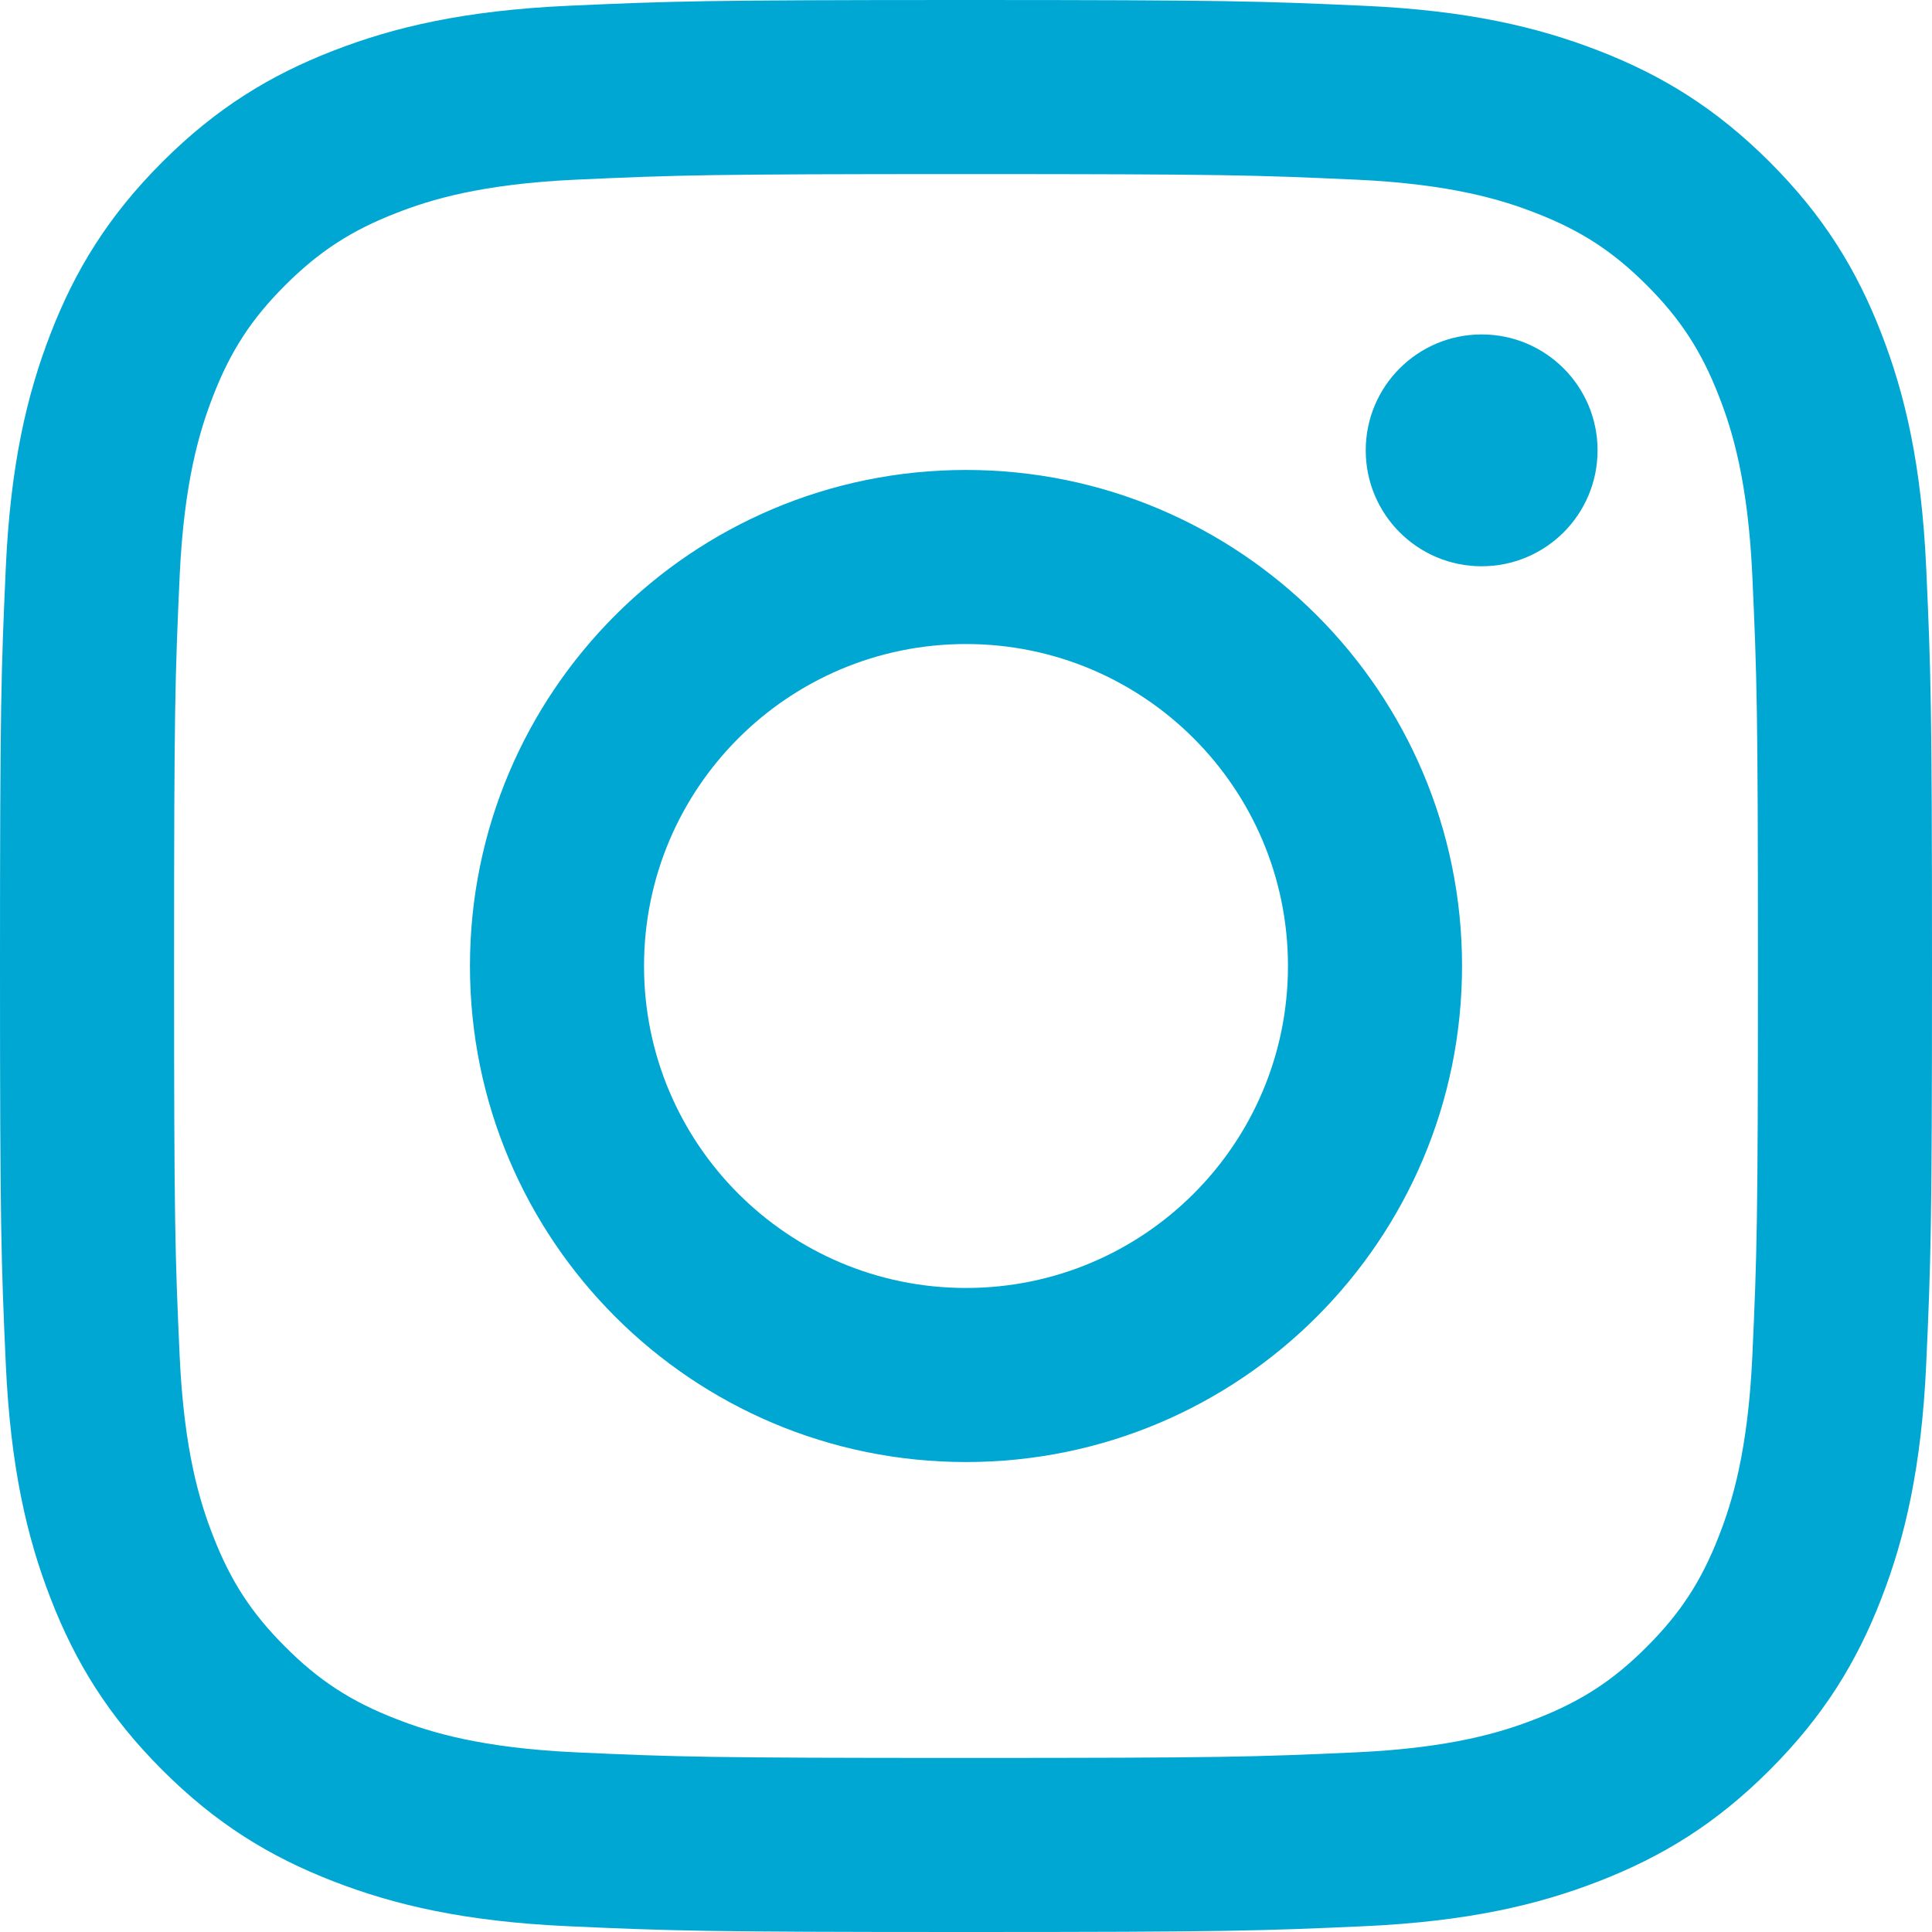
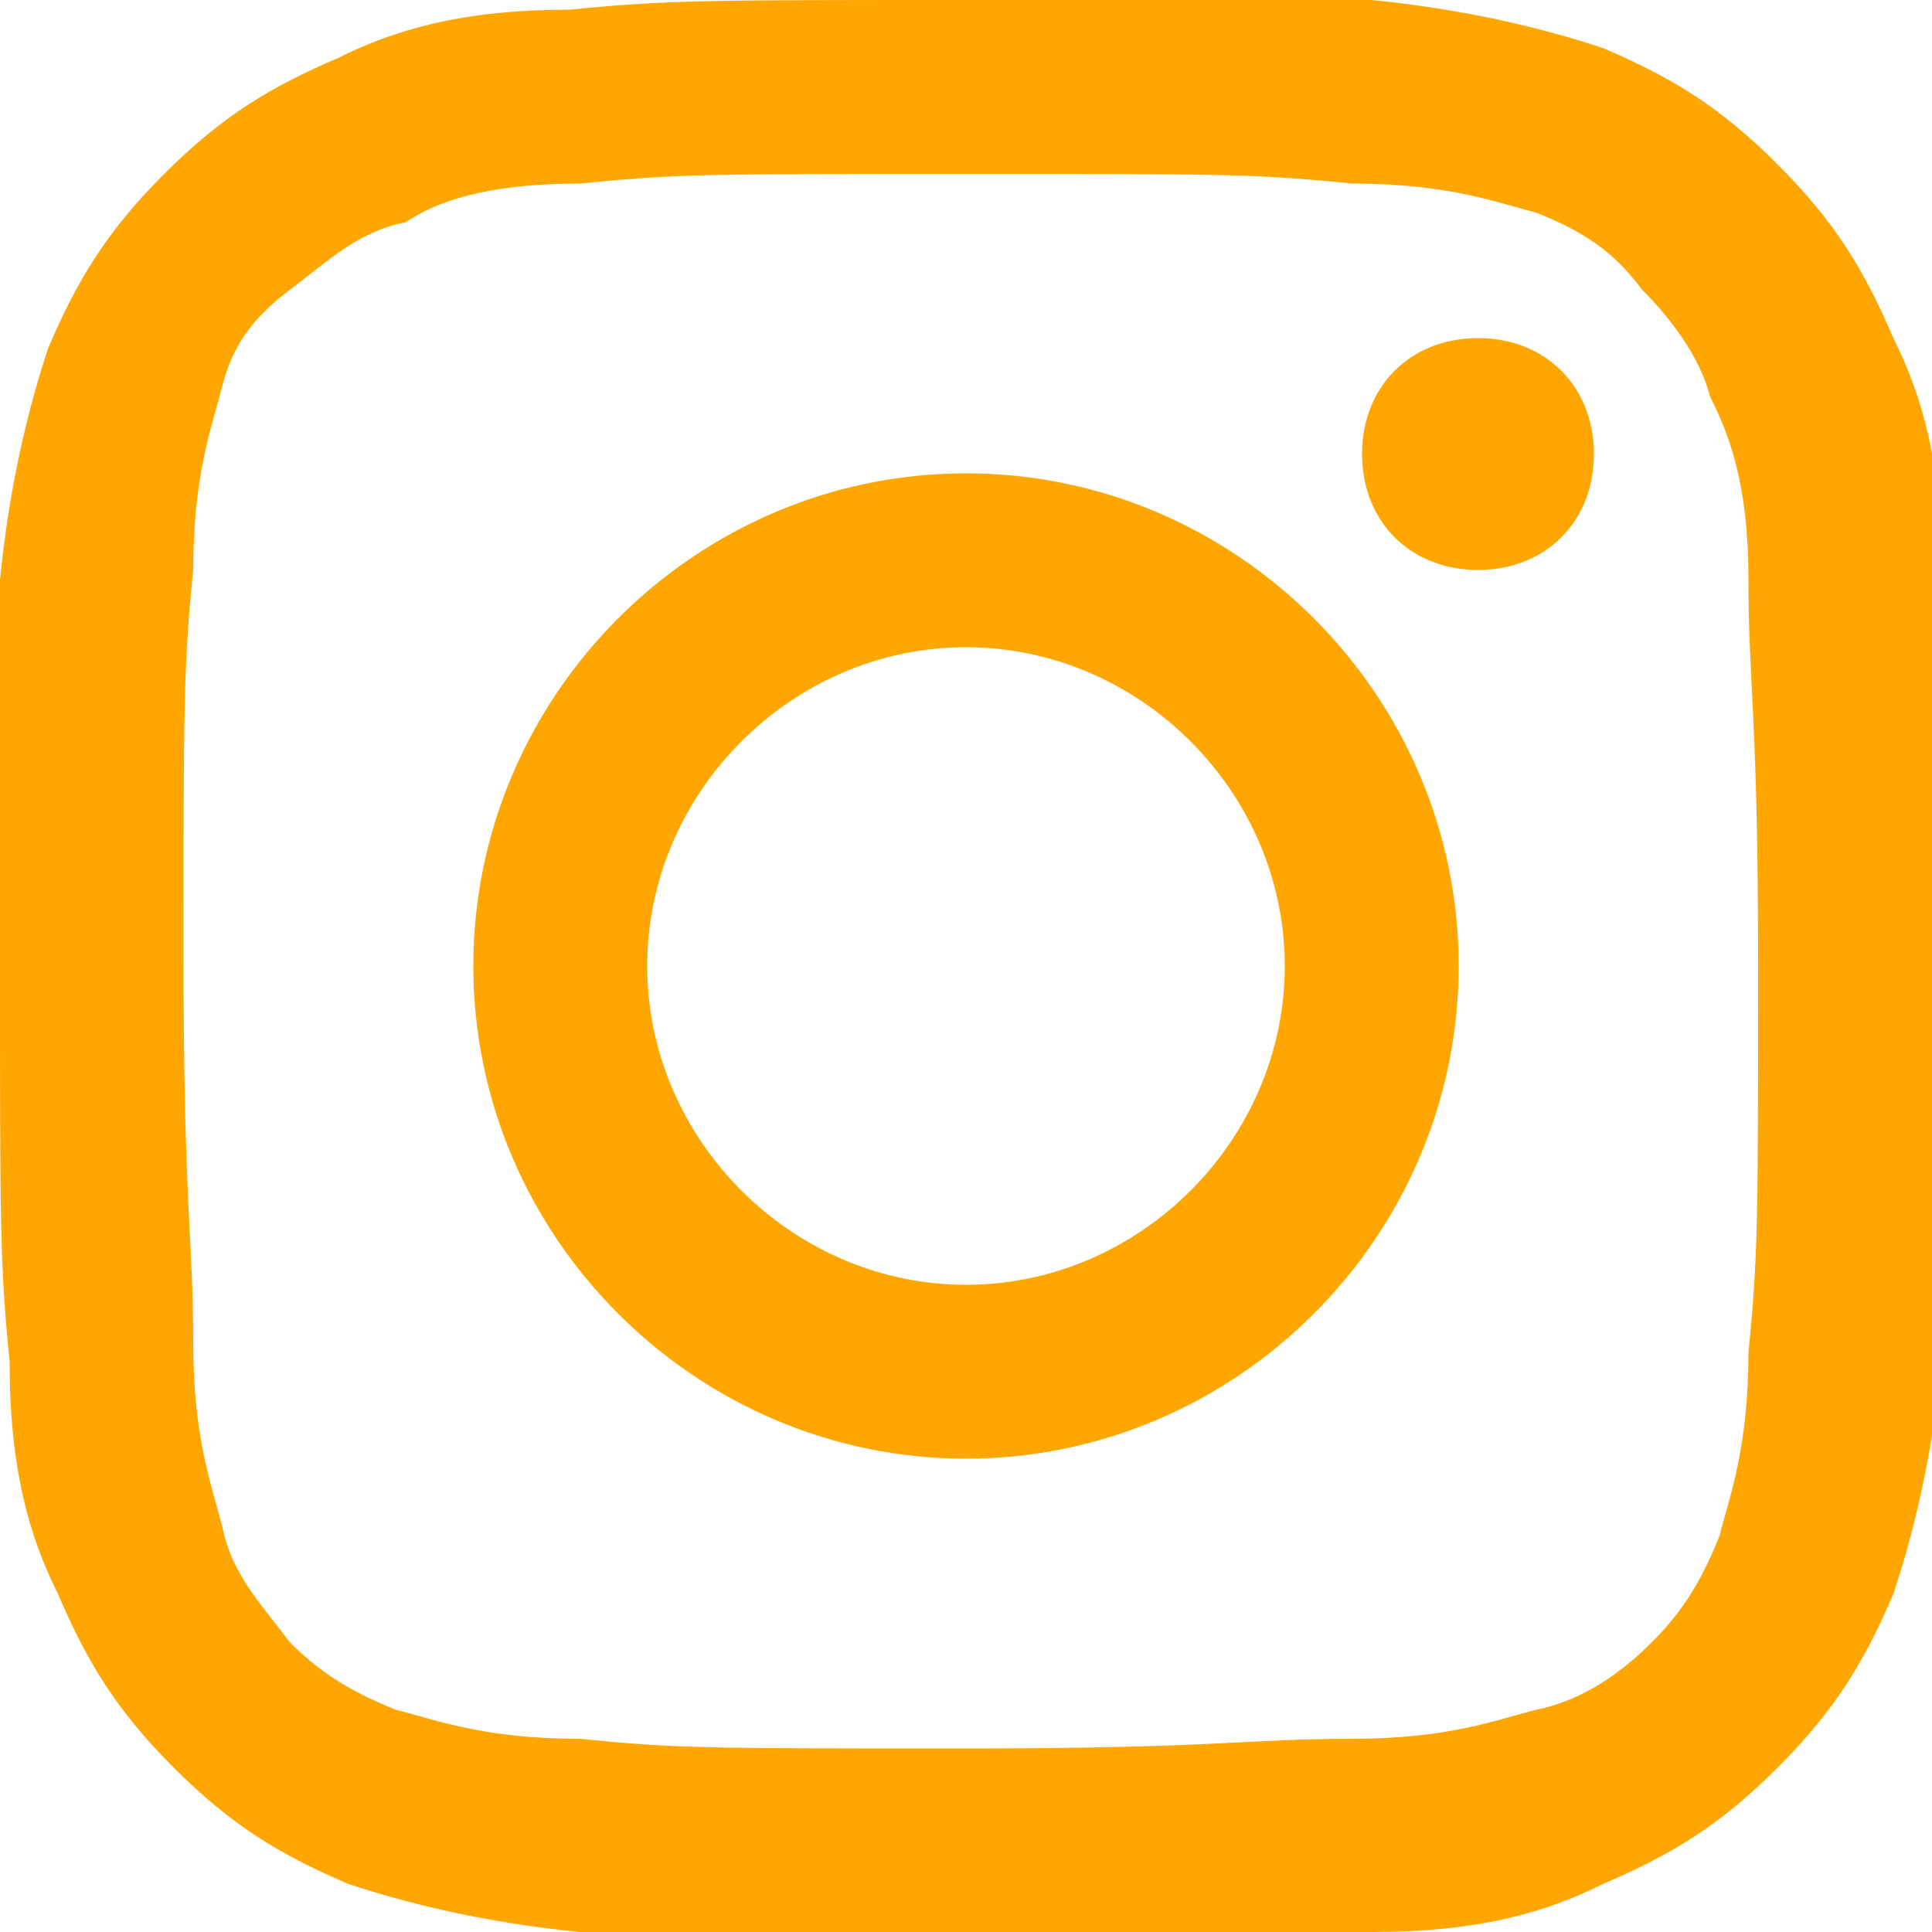
- <svg xmlns="http://www.w3.org/2000/svg" width="20px" height="20px" viewBox="0 0 20 20" version="1.1">
-   <defs />
-   <g id="ETHindia-Team" stroke="none" stroke-width="1" fill="none" fill-rule="evenodd" transform="translate(-1128, -991)">
-     <g id="Group-2" transform="translate(1068, 991)" fill="#00A7D3" fill-rule="nonzero">
-       <path d="M70,0 C67.284,0 66.944,0.012 65.877,0.06 C64.812,0.109 64.085,0.278 63.45,0.525 C62.792,0.78 62.234,1.123 61.679,1.678 C61.123,2.234 60.78,2.792 60.525,3.45 C60.278,4.086 60.108,4.812 60.06,5.877 C60.012,6.944 60,7.284 60,10 C60,12.716 60.012,13.056 60.06,14.123 C60.109,15.188 60.278,15.915 60.525,16.55 C60.78,17.208 61.123,17.766 61.678,18.321 C62.234,18.878 62.792,19.22 63.45,19.475 C64.086,19.722 64.812,19.891 65.877,19.94 C66.944,19.988 67.284,20 70,20 C72.716,20 73.056,19.988 74.123,19.94 C75.188,19.891 75.915,19.722 76.55,19.475 C77.208,19.22 77.766,18.878 78.321,18.322 C78.877,17.766 79.22,17.208 79.475,16.55 C79.722,15.914 79.891,15.188 79.94,14.123 C79.988,13.056 80,12.716 80,10 C80,7.284 79.988,6.944 79.94,5.877 C79.891,4.812 79.722,4.085 79.475,3.45 C79.22,2.792 78.877,2.234 78.322,1.679 C77.766,1.123 77.208,0.78 76.55,0.525 C75.914,0.278 75.188,0.108 74.123,0.06 C73.056,0.012 72.716,0 70,0 Z M70,1.802 C72.67,1.802 72.986,1.812 74.041,1.86 C75.016,1.905 75.545,2.067 75.898,2.205 C76.365,2.386 76.698,2.603 77.048,2.953 C77.397,3.303 77.614,3.636 77.795,4.103 C77.933,4.455 78.095,4.984 78.14,5.959 C78.188,7.013 78.198,7.33 78.198,10 C78.198,12.67 78.188,12.986 78.14,14.041 C78.095,15.016 77.933,15.545 77.795,15.898 C77.614,16.365 77.397,16.698 77.047,17.048 C76.698,17.398 76.364,17.614 75.897,17.795 C75.545,17.933 75.016,18.095 74.041,18.14 C72.987,18.188 72.67,18.198 70,18.198 C67.33,18.198 67.013,18.188 65.959,18.14 C64.984,18.095 64.455,17.933 64.102,17.795 C63.635,17.614 63.302,17.398 62.952,17.047 C62.602,16.698 62.386,16.364 62.205,15.898 C62.067,15.545 61.905,15.016 61.86,14.041 C61.812,12.987 61.802,12.67 61.802,10 C61.802,7.33 61.812,7.014 61.86,5.959 C61.905,4.984 62.068,4.455 62.205,4.102 C62.386,3.635 62.602,3.302 62.953,2.952 C63.303,2.603 63.636,2.386 64.103,2.205 C64.455,2.067 64.984,1.905 65.959,1.86 C67.013,1.812 67.33,1.802 70,1.802 Z M70,4.865 C67.164,4.865 64.865,7.164 64.865,10 C64.865,12.836 67.164,15.135 70,15.135 C72.836,15.135 75.135,12.836 75.135,10 C75.135,7.164 72.836,4.865 70,4.865 Z M70,13.333 C68.159,13.333 66.667,11.841 66.667,10 C66.667,8.159 68.159,6.667 70,6.667 C71.841,6.667 73.333,8.159 73.333,10 C73.333,11.841 71.841,13.333 70,13.333 Z M76.538,4.662 C76.538,5.325 76.001,5.862 75.338,5.862 C74.675,5.862 74.138,5.325 74.138,4.662 C74.138,3.999 74.675,3.462 75.338,3.462 C76.001,3.462 76.538,3.999 76.538,4.662 Z" id="Instagram" />
+ <svg xmlns="http://www.w3.org/2000/svg" version="1.1" id="Layer_1" x="0px" y="0px" viewBox="0 0 20 20" style="enable-background:new 0 0 20 20;" xml:space="preserve">
+   <style type="text/css">
+ 	.st0{fill:#FFA600;}
+ </style>
+   <g id="ETHindia-Team" transform="translate(-1128, -991)">
+     <g id="Group-2" transform="translate(1068, 991)">
+       <path id="Instagram" class="st0" d="M70,0c-2.7,0-3.1,0-4.1,0.1c-1.1,0-1.8,0.2-2.4,0.5c-0.7,0.3-1.2,0.6-1.8,1.2    c-0.6,0.6-0.9,1.1-1.2,1.8c-0.2,0.6-0.4,1.4-0.5,2.4C60,6.9,60,7.3,60,10s0,3.1,0.1,4.1c0,1.1,0.2,1.8,0.5,2.4    c0.3,0.7,0.6,1.2,1.2,1.8c0.6,0.6,1.1,0.9,1.8,1.2c0.6,0.2,1.4,0.4,2.4,0.5c1.1,0,1.4,0.1,4.1,0.1s3.1,0,4.1-0.1    c1.1,0,1.8-0.2,2.4-0.5c0.7-0.3,1.2-0.6,1.8-1.2c0.6-0.6,0.9-1.1,1.2-1.8c0.2-0.6,0.4-1.4,0.5-2.4c0-1.1,0.1-1.4,0.1-4.1    s0-3.1-0.1-4.1c0-1.1-0.2-1.8-0.5-2.4c-0.3-0.7-0.6-1.2-1.2-1.8c-0.6-0.6-1.1-0.9-1.8-1.2c-0.6-0.2-1.4-0.4-2.4-0.5    C73.1,0,72.7,0,70,0z M70,1.8c2.7,0,3,0,4,0.1c1,0,1.5,0.2,1.9,0.3C76.4,2.4,76.7,2.6,77,3c0.3,0.3,0.6,0.7,0.7,1.1    C77.9,4.5,78.1,5,78.1,6c0,1.1,0.1,1.4,0.1,4s0,3-0.1,4c0,1-0.2,1.5-0.3,1.9c-0.2,0.5-0.4,0.8-0.7,1.1c-0.3,0.3-0.7,0.6-1.2,0.7    c-0.4,0.1-0.9,0.3-1.9,0.3c-1.1,0-1.4,0.1-4,0.1c-2.7,0-3,0-4-0.1c-1,0-1.5-0.2-1.9-0.3c-0.5-0.2-0.8-0.4-1.1-0.7    c-0.3-0.4-0.6-0.7-0.7-1.2c-0.1-0.4-0.3-0.9-0.3-1.9c0-1.1-0.1-1.4-0.1-4s0-3,0.1-4c0-1,0.2-1.5,0.3-1.9C62.4,3.6,62.6,3.3,63,3    c0.4-0.3,0.7-0.6,1.2-0.7C64.5,2.1,65,1.9,66,1.9C67,1.8,67.3,1.8,70,1.8z M70,4.9c-2.8,0-5.1,2.3-5.1,5.1s2.3,5.1,5.1,5.1    s5.1-2.3,5.1-5.1S72.8,4.9,70,4.9z M70,13.3c-1.8,0-3.3-1.5-3.3-3.3s1.5-3.3,3.3-3.3s3.3,1.5,3.3,3.3S71.8,13.3,70,13.3z     M76.5,4.7c0,0.7-0.5,1.2-1.2,1.2c-0.7,0-1.2-0.5-1.2-1.2s0.5-1.2,1.2-1.2C76,3.5,76.5,4,76.5,4.7z" />
    </g>
  </g>
</svg>
